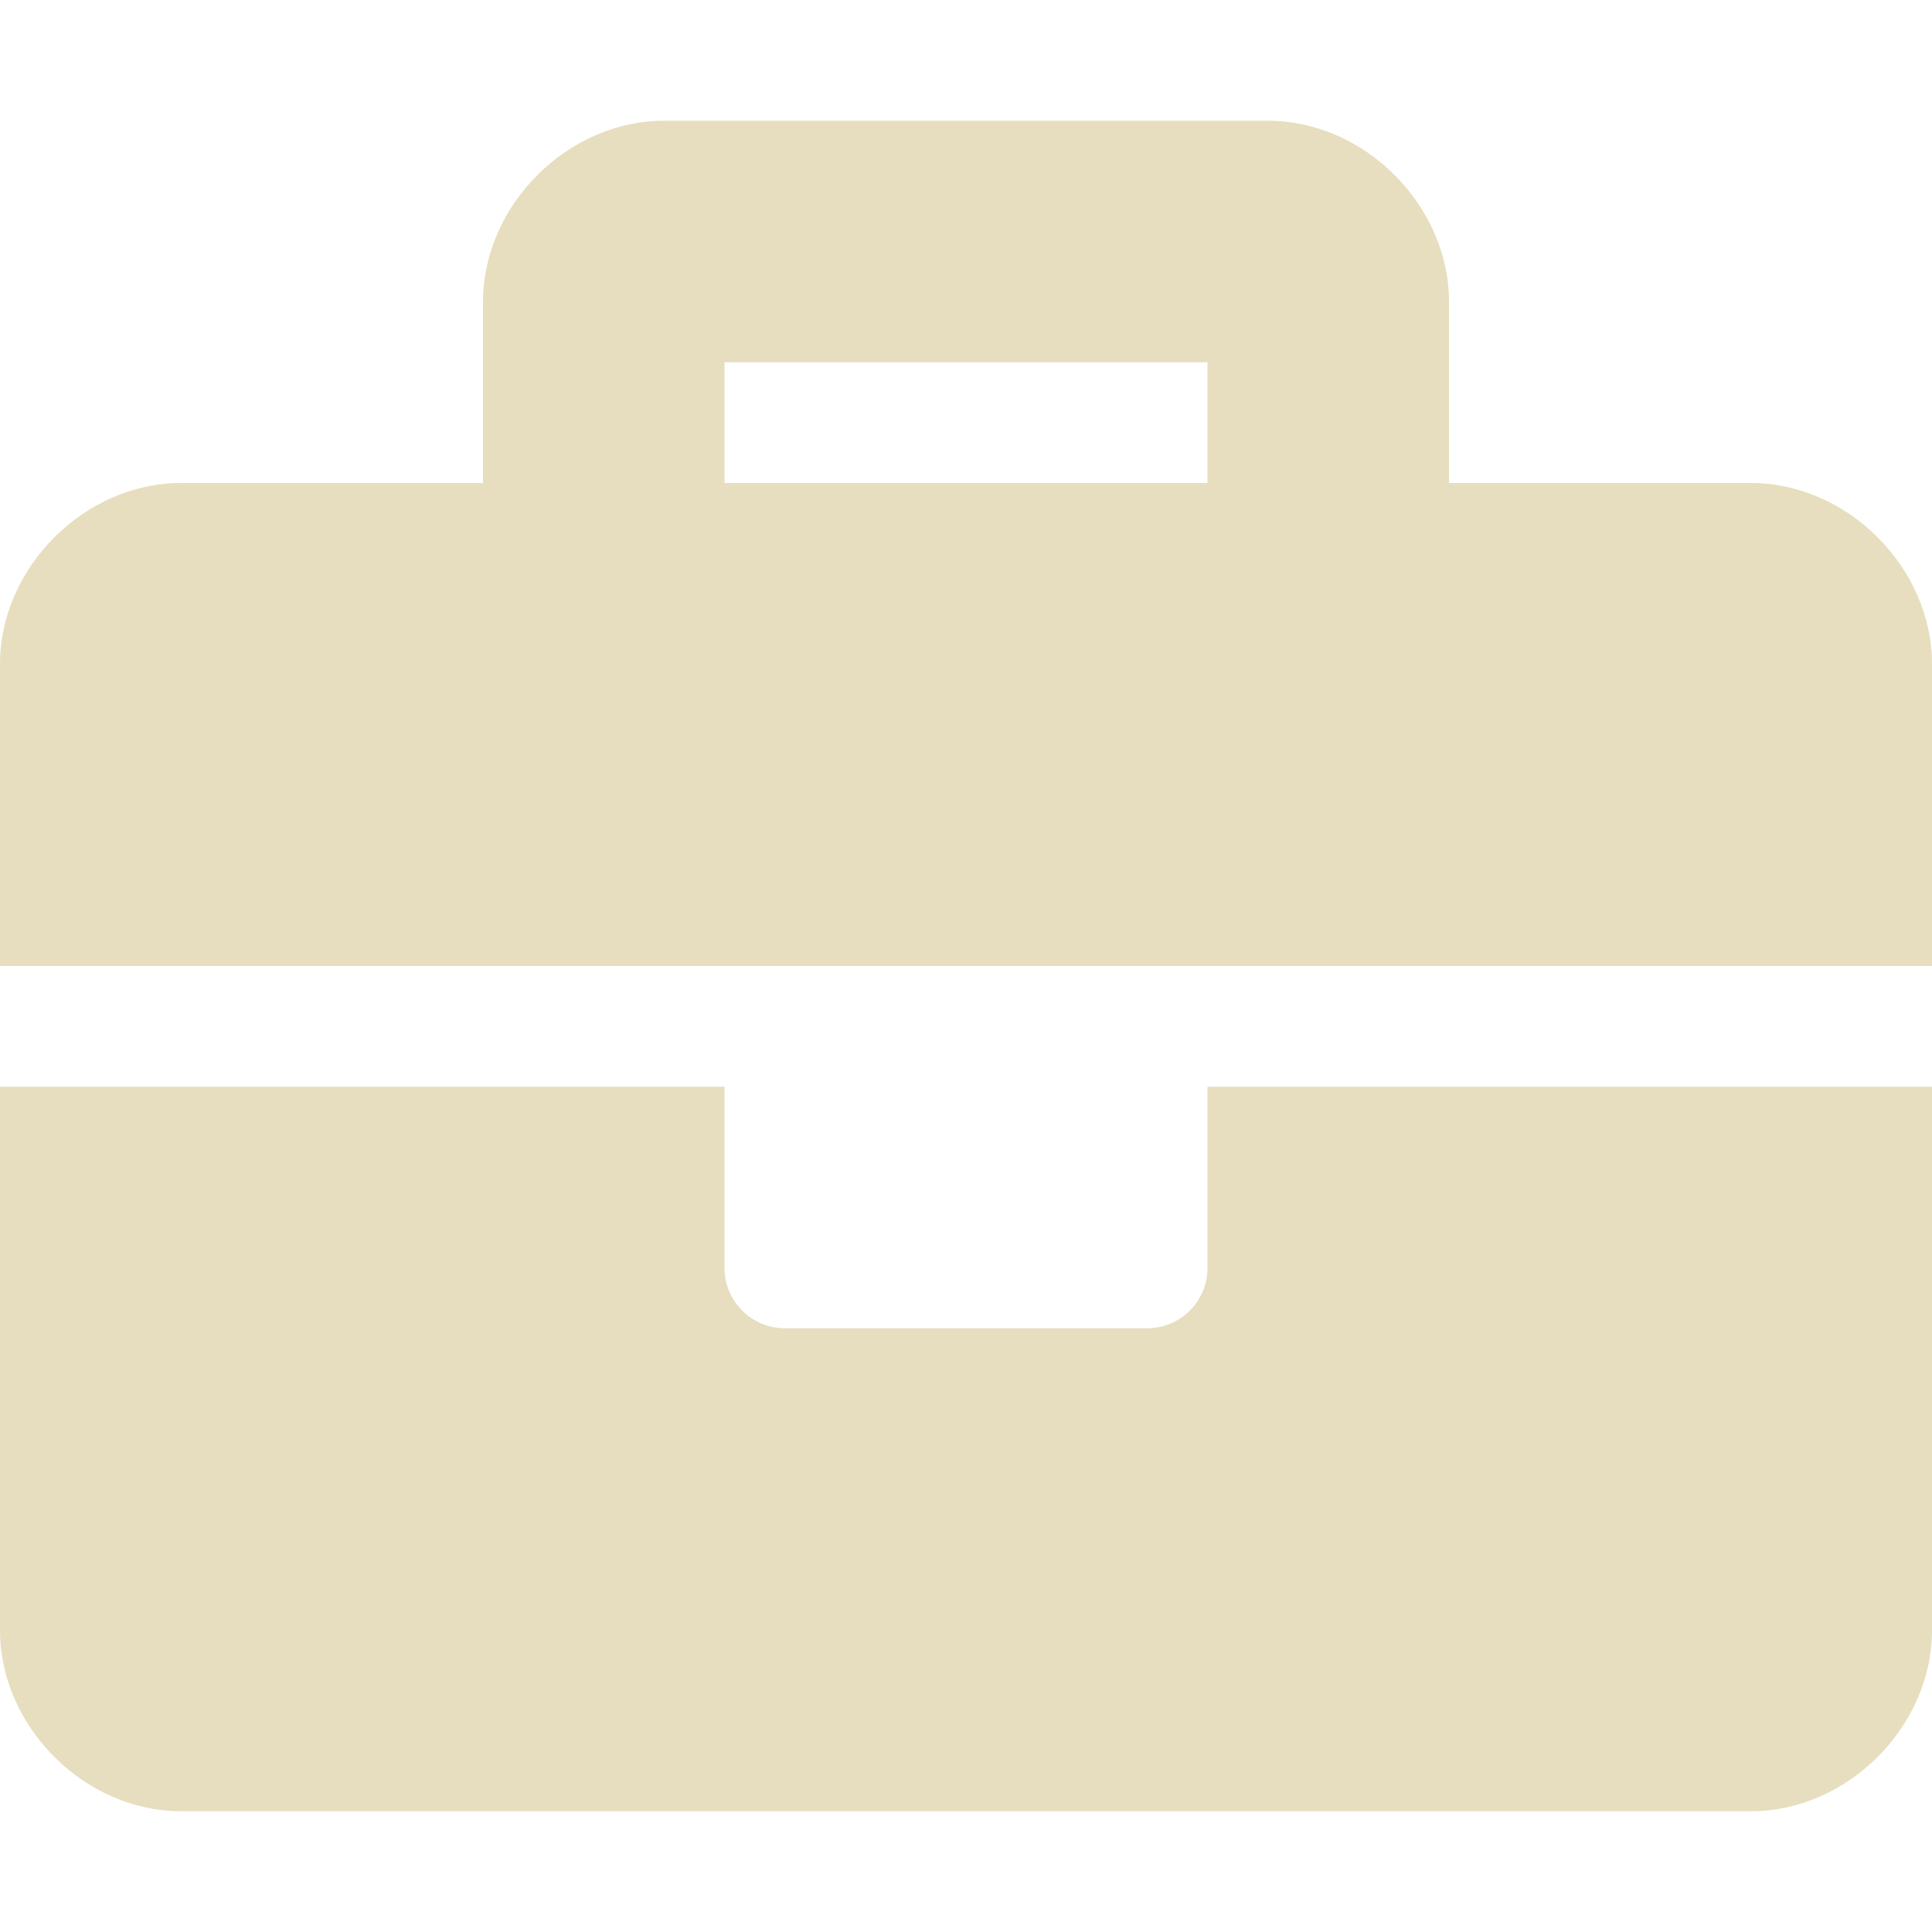
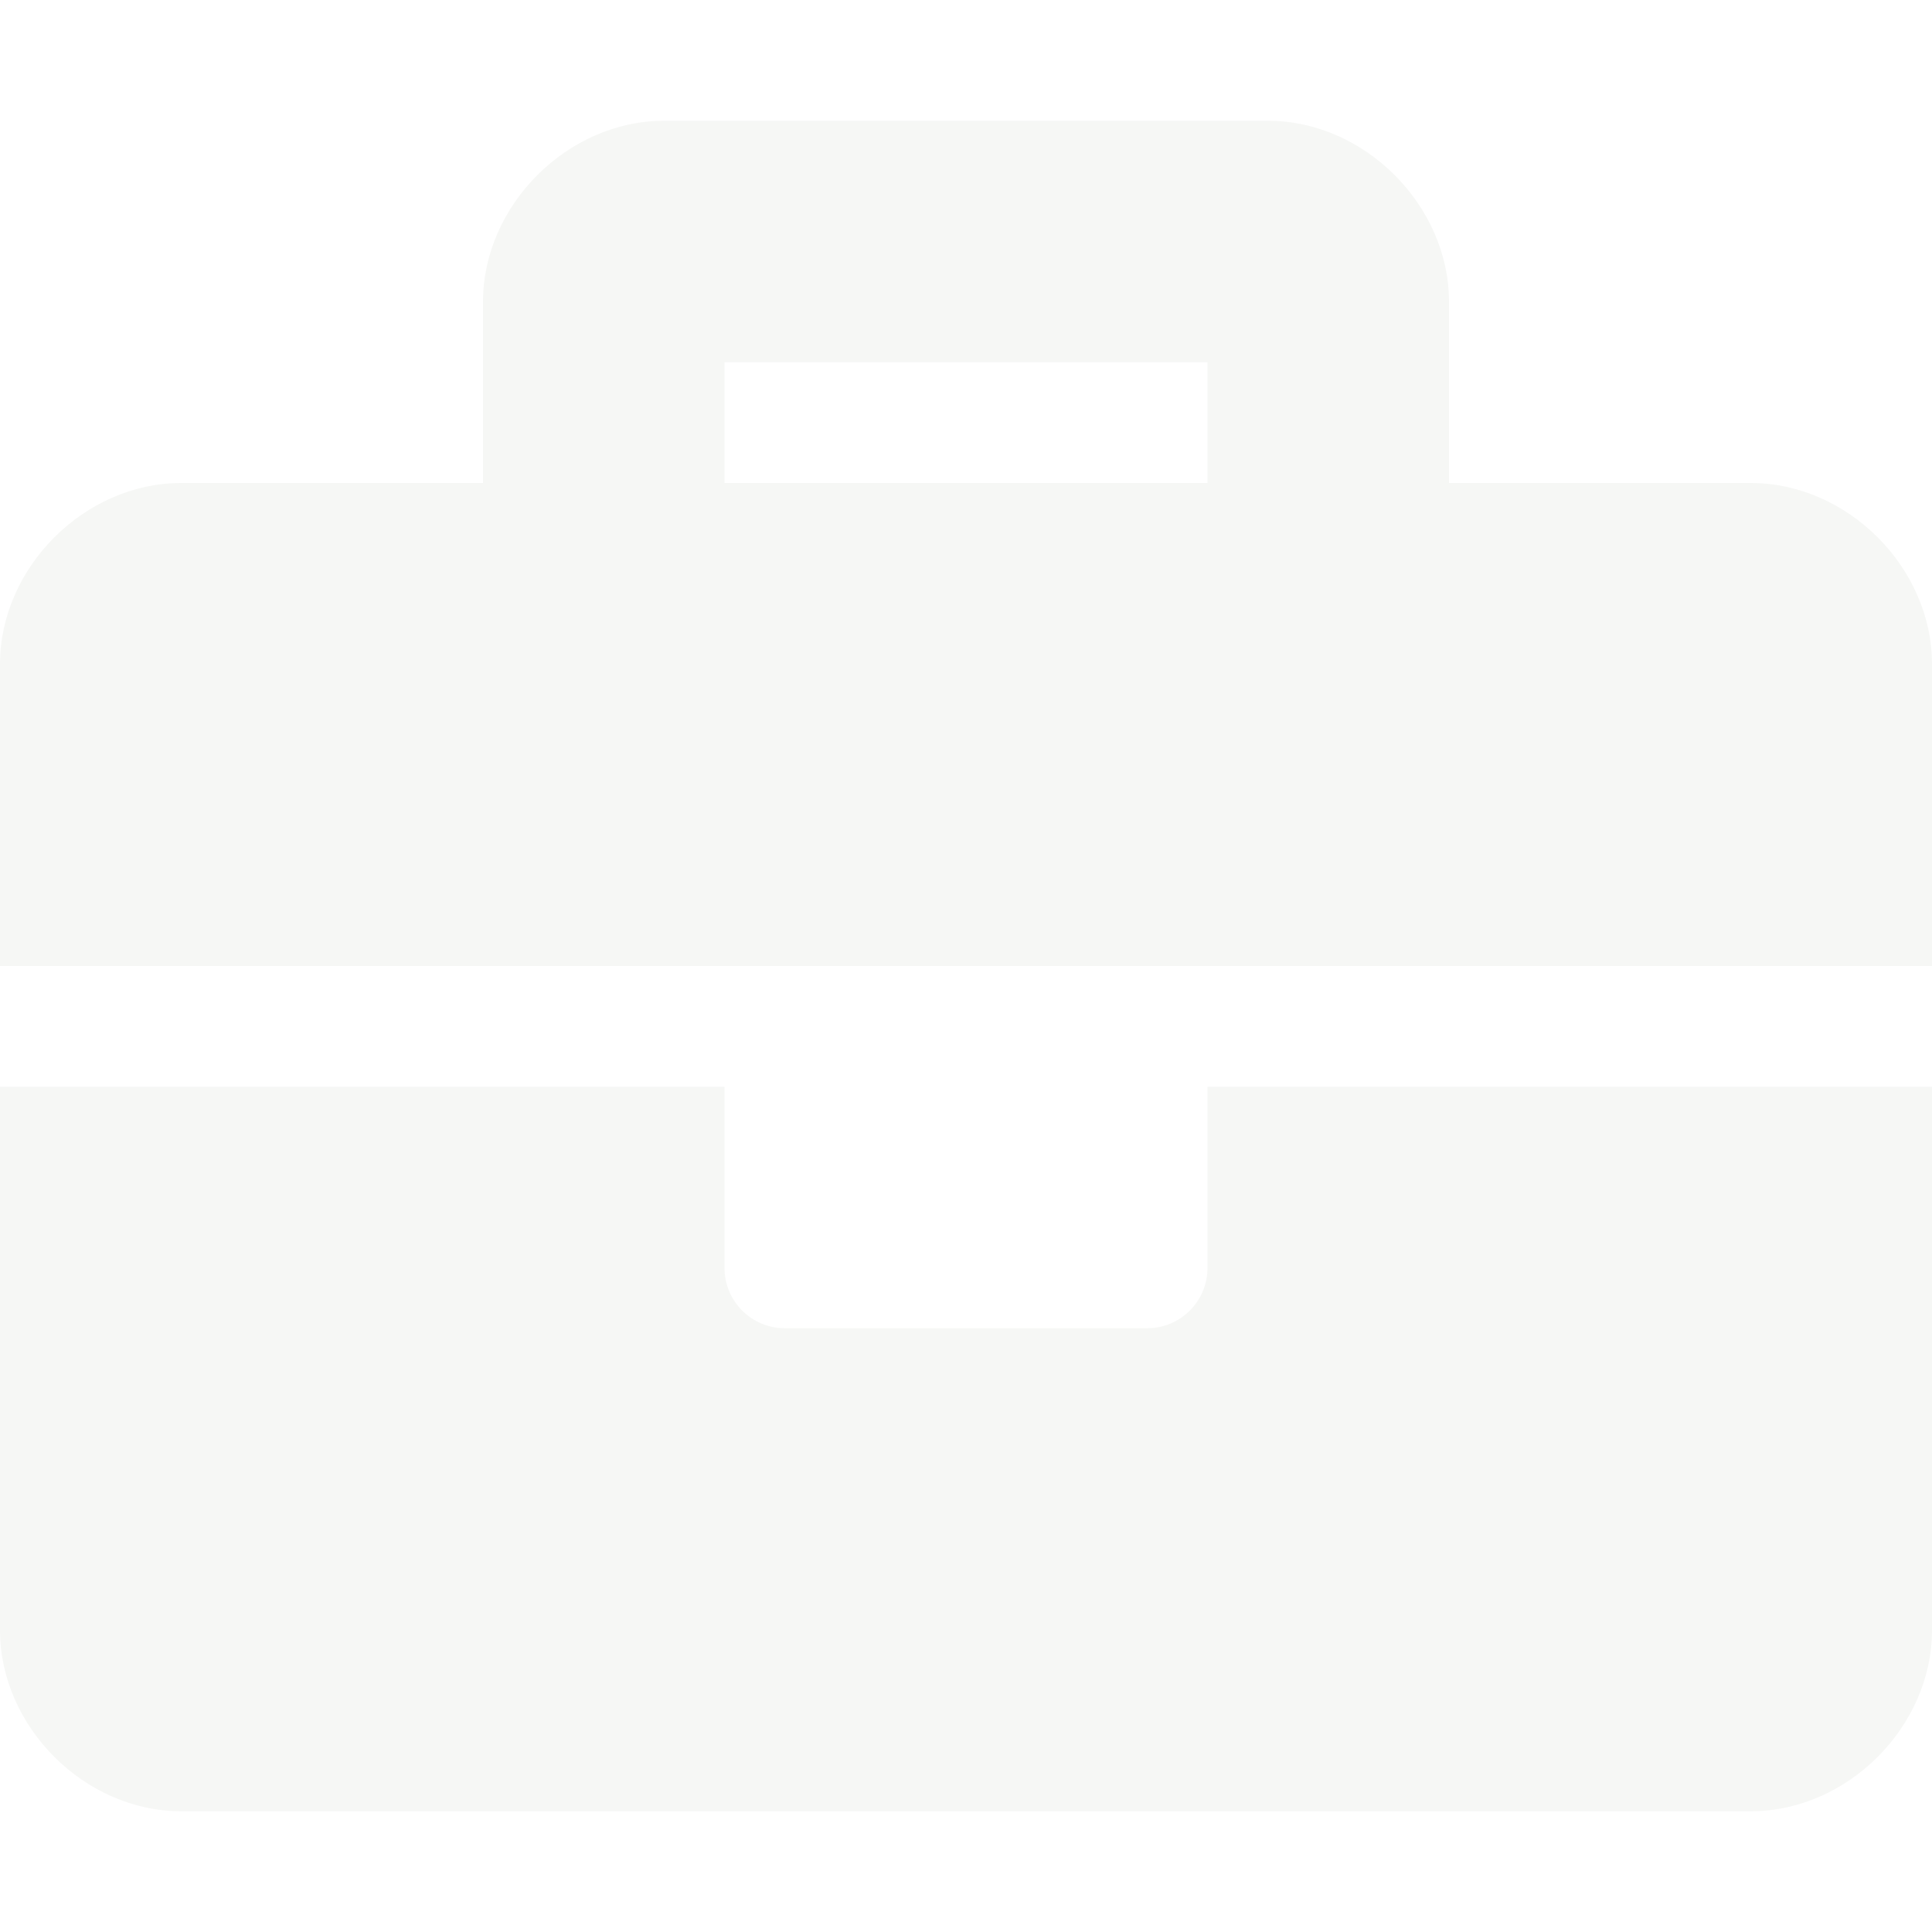
<svg xmlns="http://www.w3.org/2000/svg" role="img" viewBox="0 0 512 512">
-   <path fill="#E6DEBE" d="M320 336c0 8.84-7.16 16-16 16h-96c-8.84 0-16-7.16-16-16v-48H0v144c0 25.6 22.4 48 48 48h416c25.6 0 48-22.4 48-48V288H320v48zm144-208h-80V80c0-25.6-22.4-48-48-48H176c-25.6 0-48 22.4-48 48v48H48c-25.6 0-48 22.4-48 48v80h512v-80c0-25.6-22.4-48-48-48zm-144 0H192V96h128v32z" />
+   <path fill="#F6F7F5" d="M320 336c0 8.84-7.16 16-16 16h-96c-8.84 0-16-7.16-16-16v-48H0v144c0 25.6 22.4 48 48 48h416c25.6 0 48-22.4 48-48V288H320v48zm144-208h-80V80c0-25.6-22.4-48-48-48H176c-25.6 0-48 22.4-48 48v48H48c-25.6 0-48 22.4-48 48v80h512v-80c0-25.6-22.4-48-48-48zm-144 0H192V96h128v32z" />
</svg>
